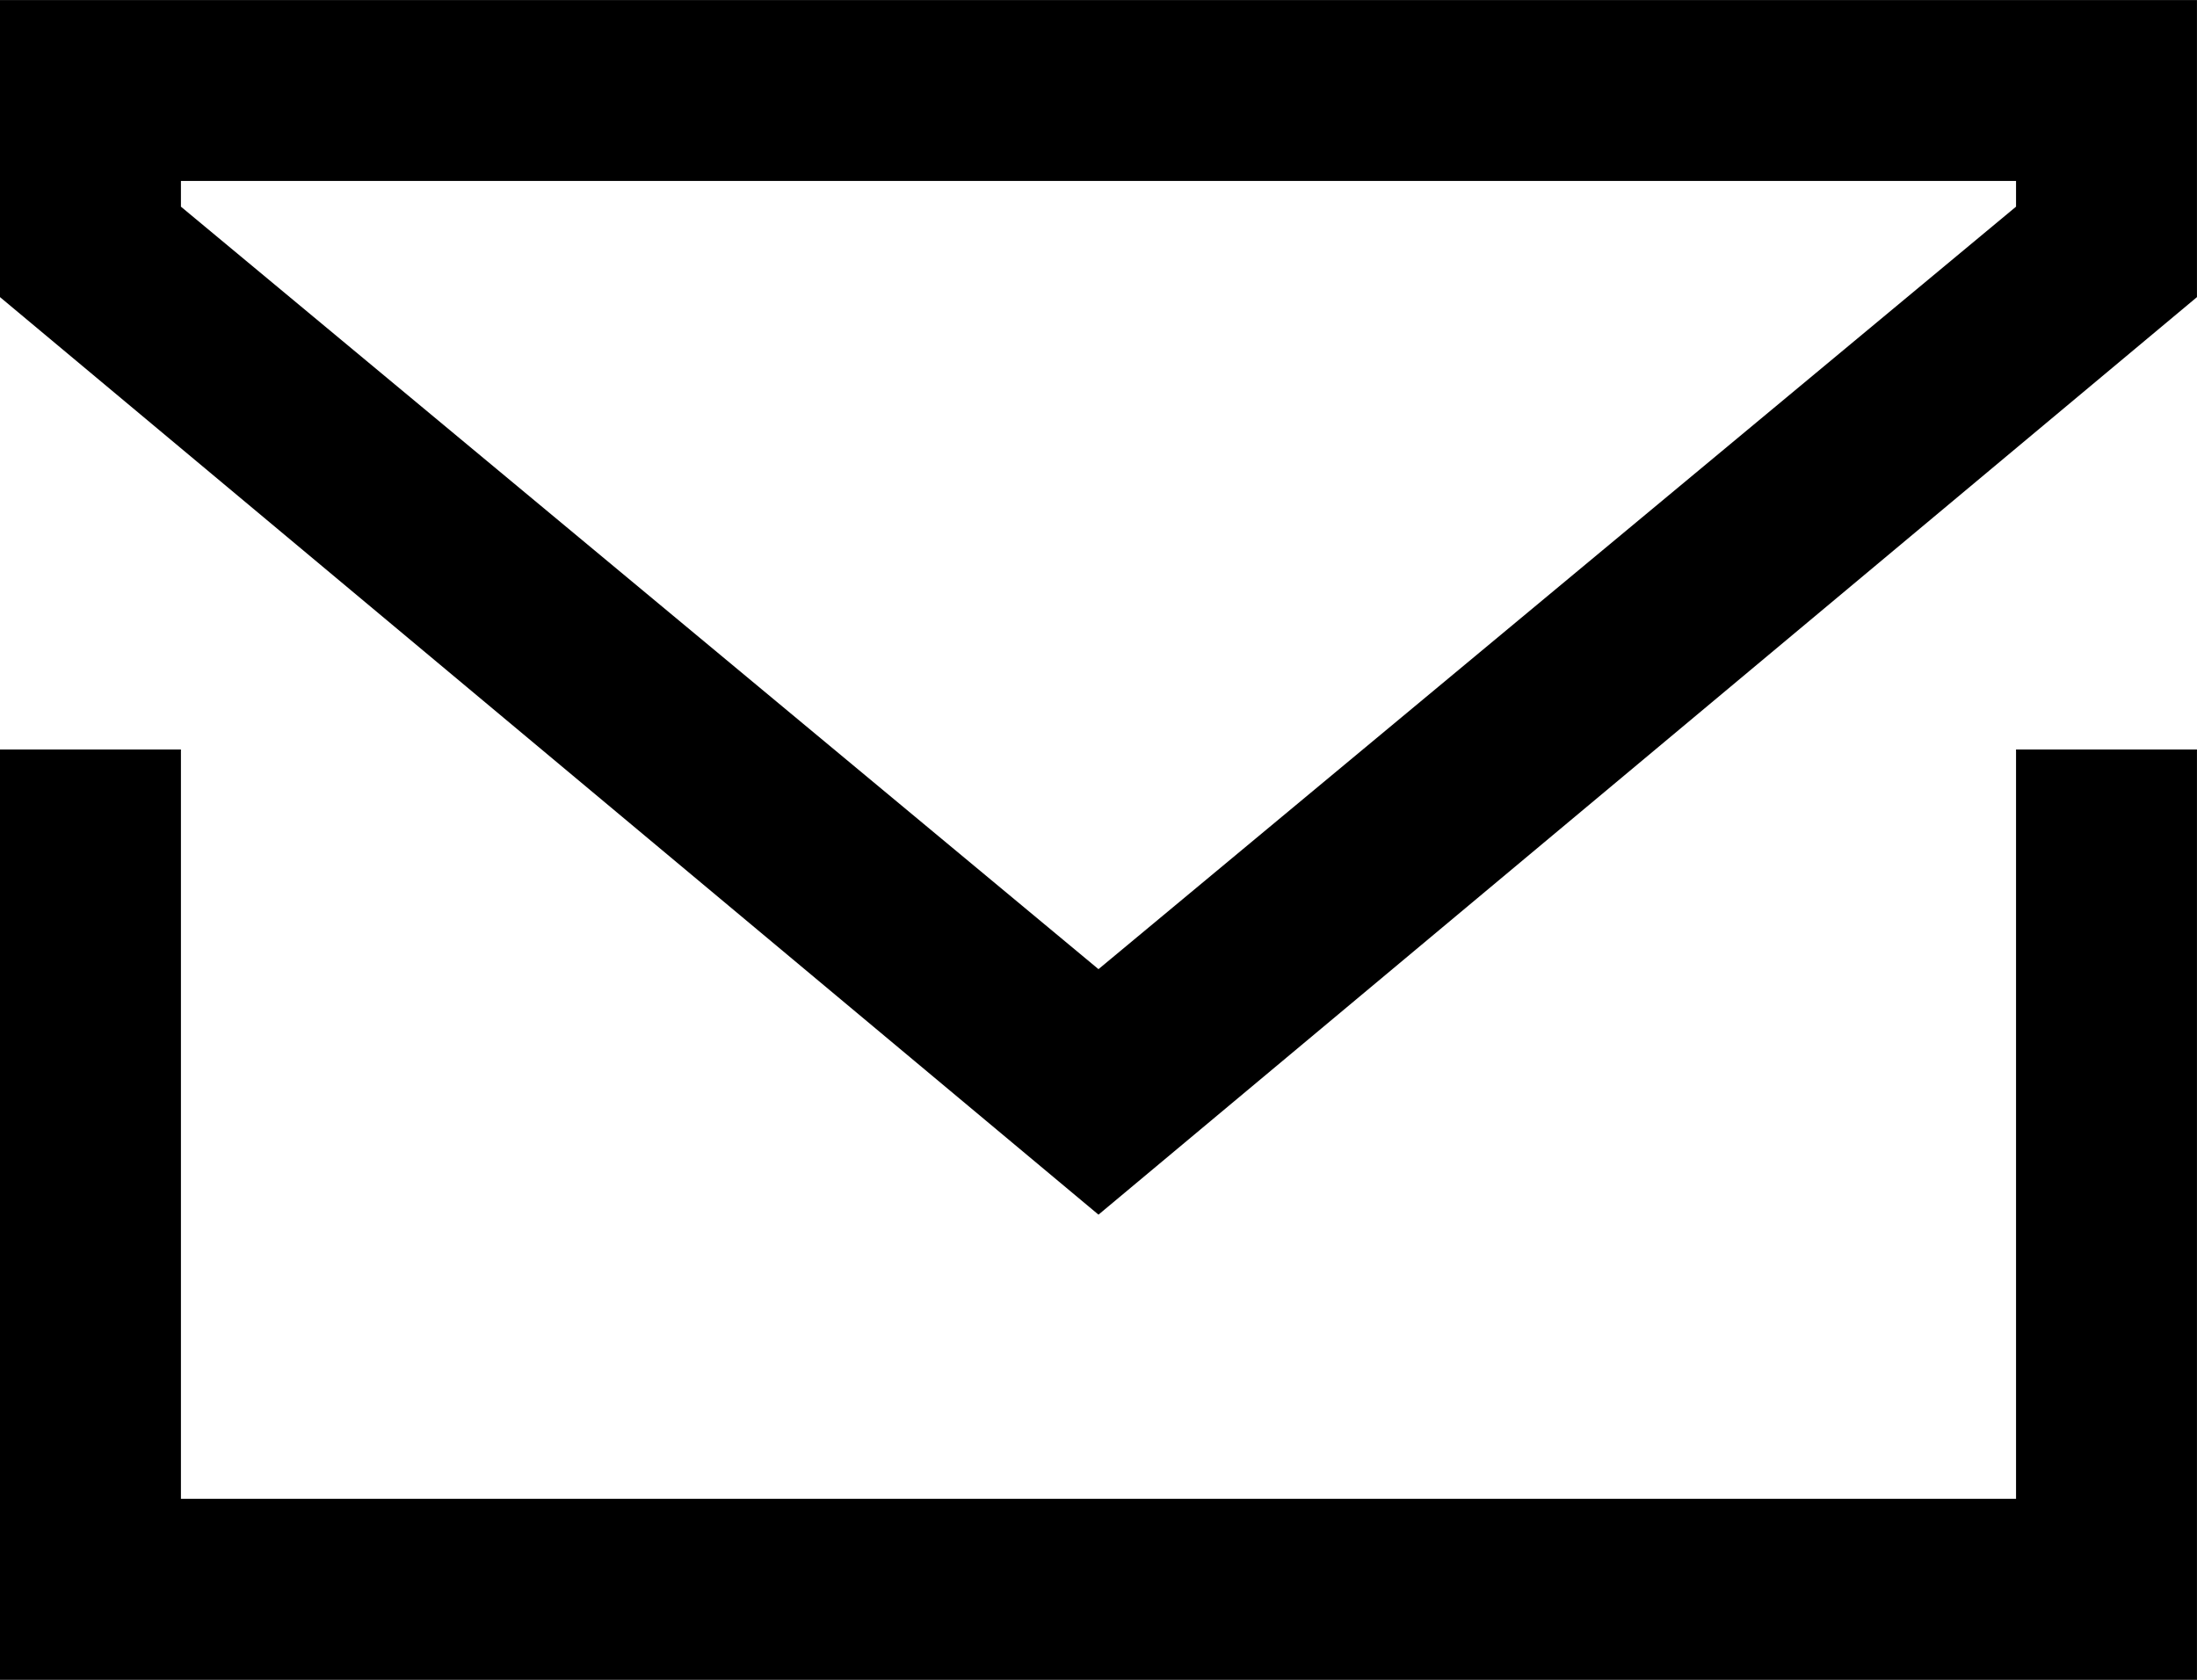
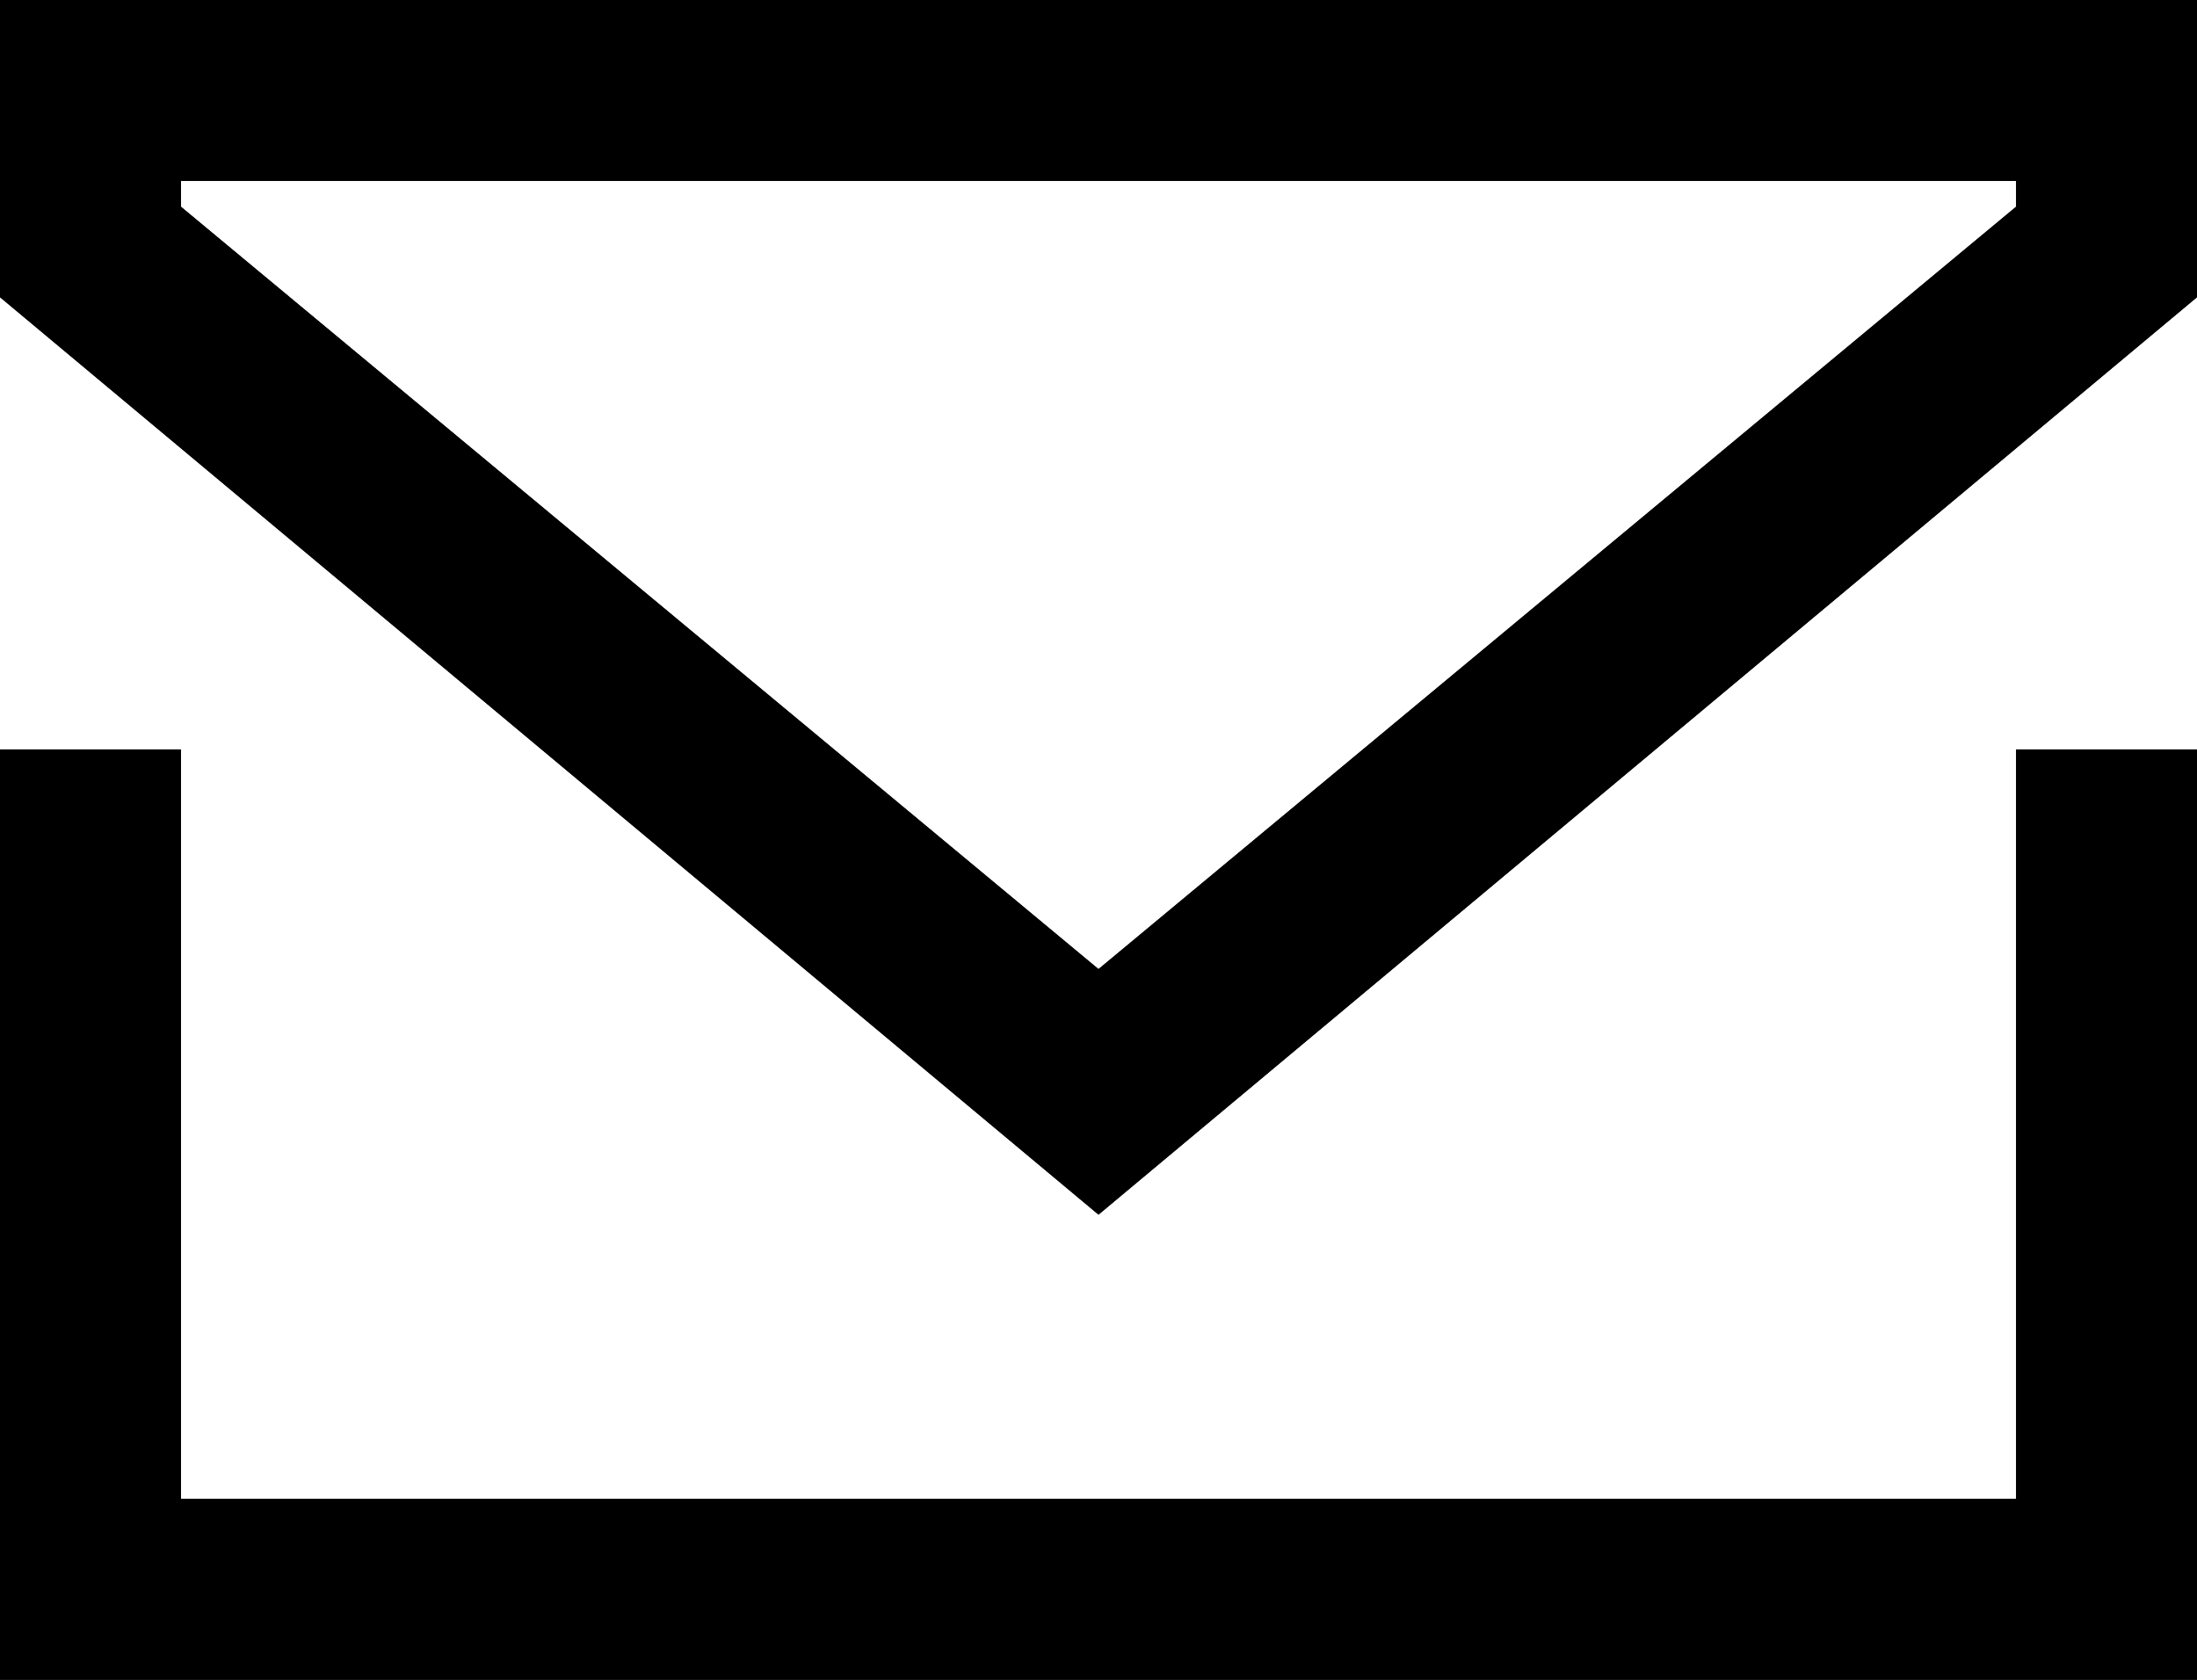
- <svg xmlns="http://www.w3.org/2000/svg" viewBox="0 0 22.667 17.333" height="17.333" width="22.667" xml:space="preserve" id="svg2" version="1.1">
-   <defs id="defs6" />
-   <g transform="matrix(1.333333,0,0,-1.333333,0,17.33333)" id="g10">
-     <g transform="translate(0,12.9996)" id="g12">
-       <path id="path14" d="M 0,0 V -2.299 L 8.5,-9.4 17,-2.299 V 0 Z M 1.4,-1.599 V -1.4 H 15.6 V -1.599 L 8.5,-7.5 Z M 15.6,-5.8 v -5.799 H 1.4 V -5.8 H 0 V -13 h 17 v 7.2 z" />
+ <svg xmlns="http://www.w3.org/2000/svg" width="17" height="13" viewBox="0 0 17 13">
+   <defs />
+   <g id="mail.svg" transform="translate(-643 -2209)">
+     <g id="mail.svg-2" data-name="mail.svg" transform="translate(643 2209)">
+       <path id="Path_1" data-name="Path 1" d="M15.6,11.6H1.4V5.8H0V13H17V5.8H15.6ZM0,0V2.3L8.5,9.4,17,2.3V0ZM15.6,1.6,8.5,7.5,1.4,1.6V1.4H15.6Z" />
    </g>
+     <path id="Color_Overlay" data-name="Color Overlay" d="M643,2222v-7.2h1.4v5.8h14.2v-5.8H660v7.2Zm0-10.7V2209h17v2.3l-8.5,7.1Zm1.4-.7,7.1,5.9,7.1-5.9v-.2H644.4Z" />
  </g>
</svg>
